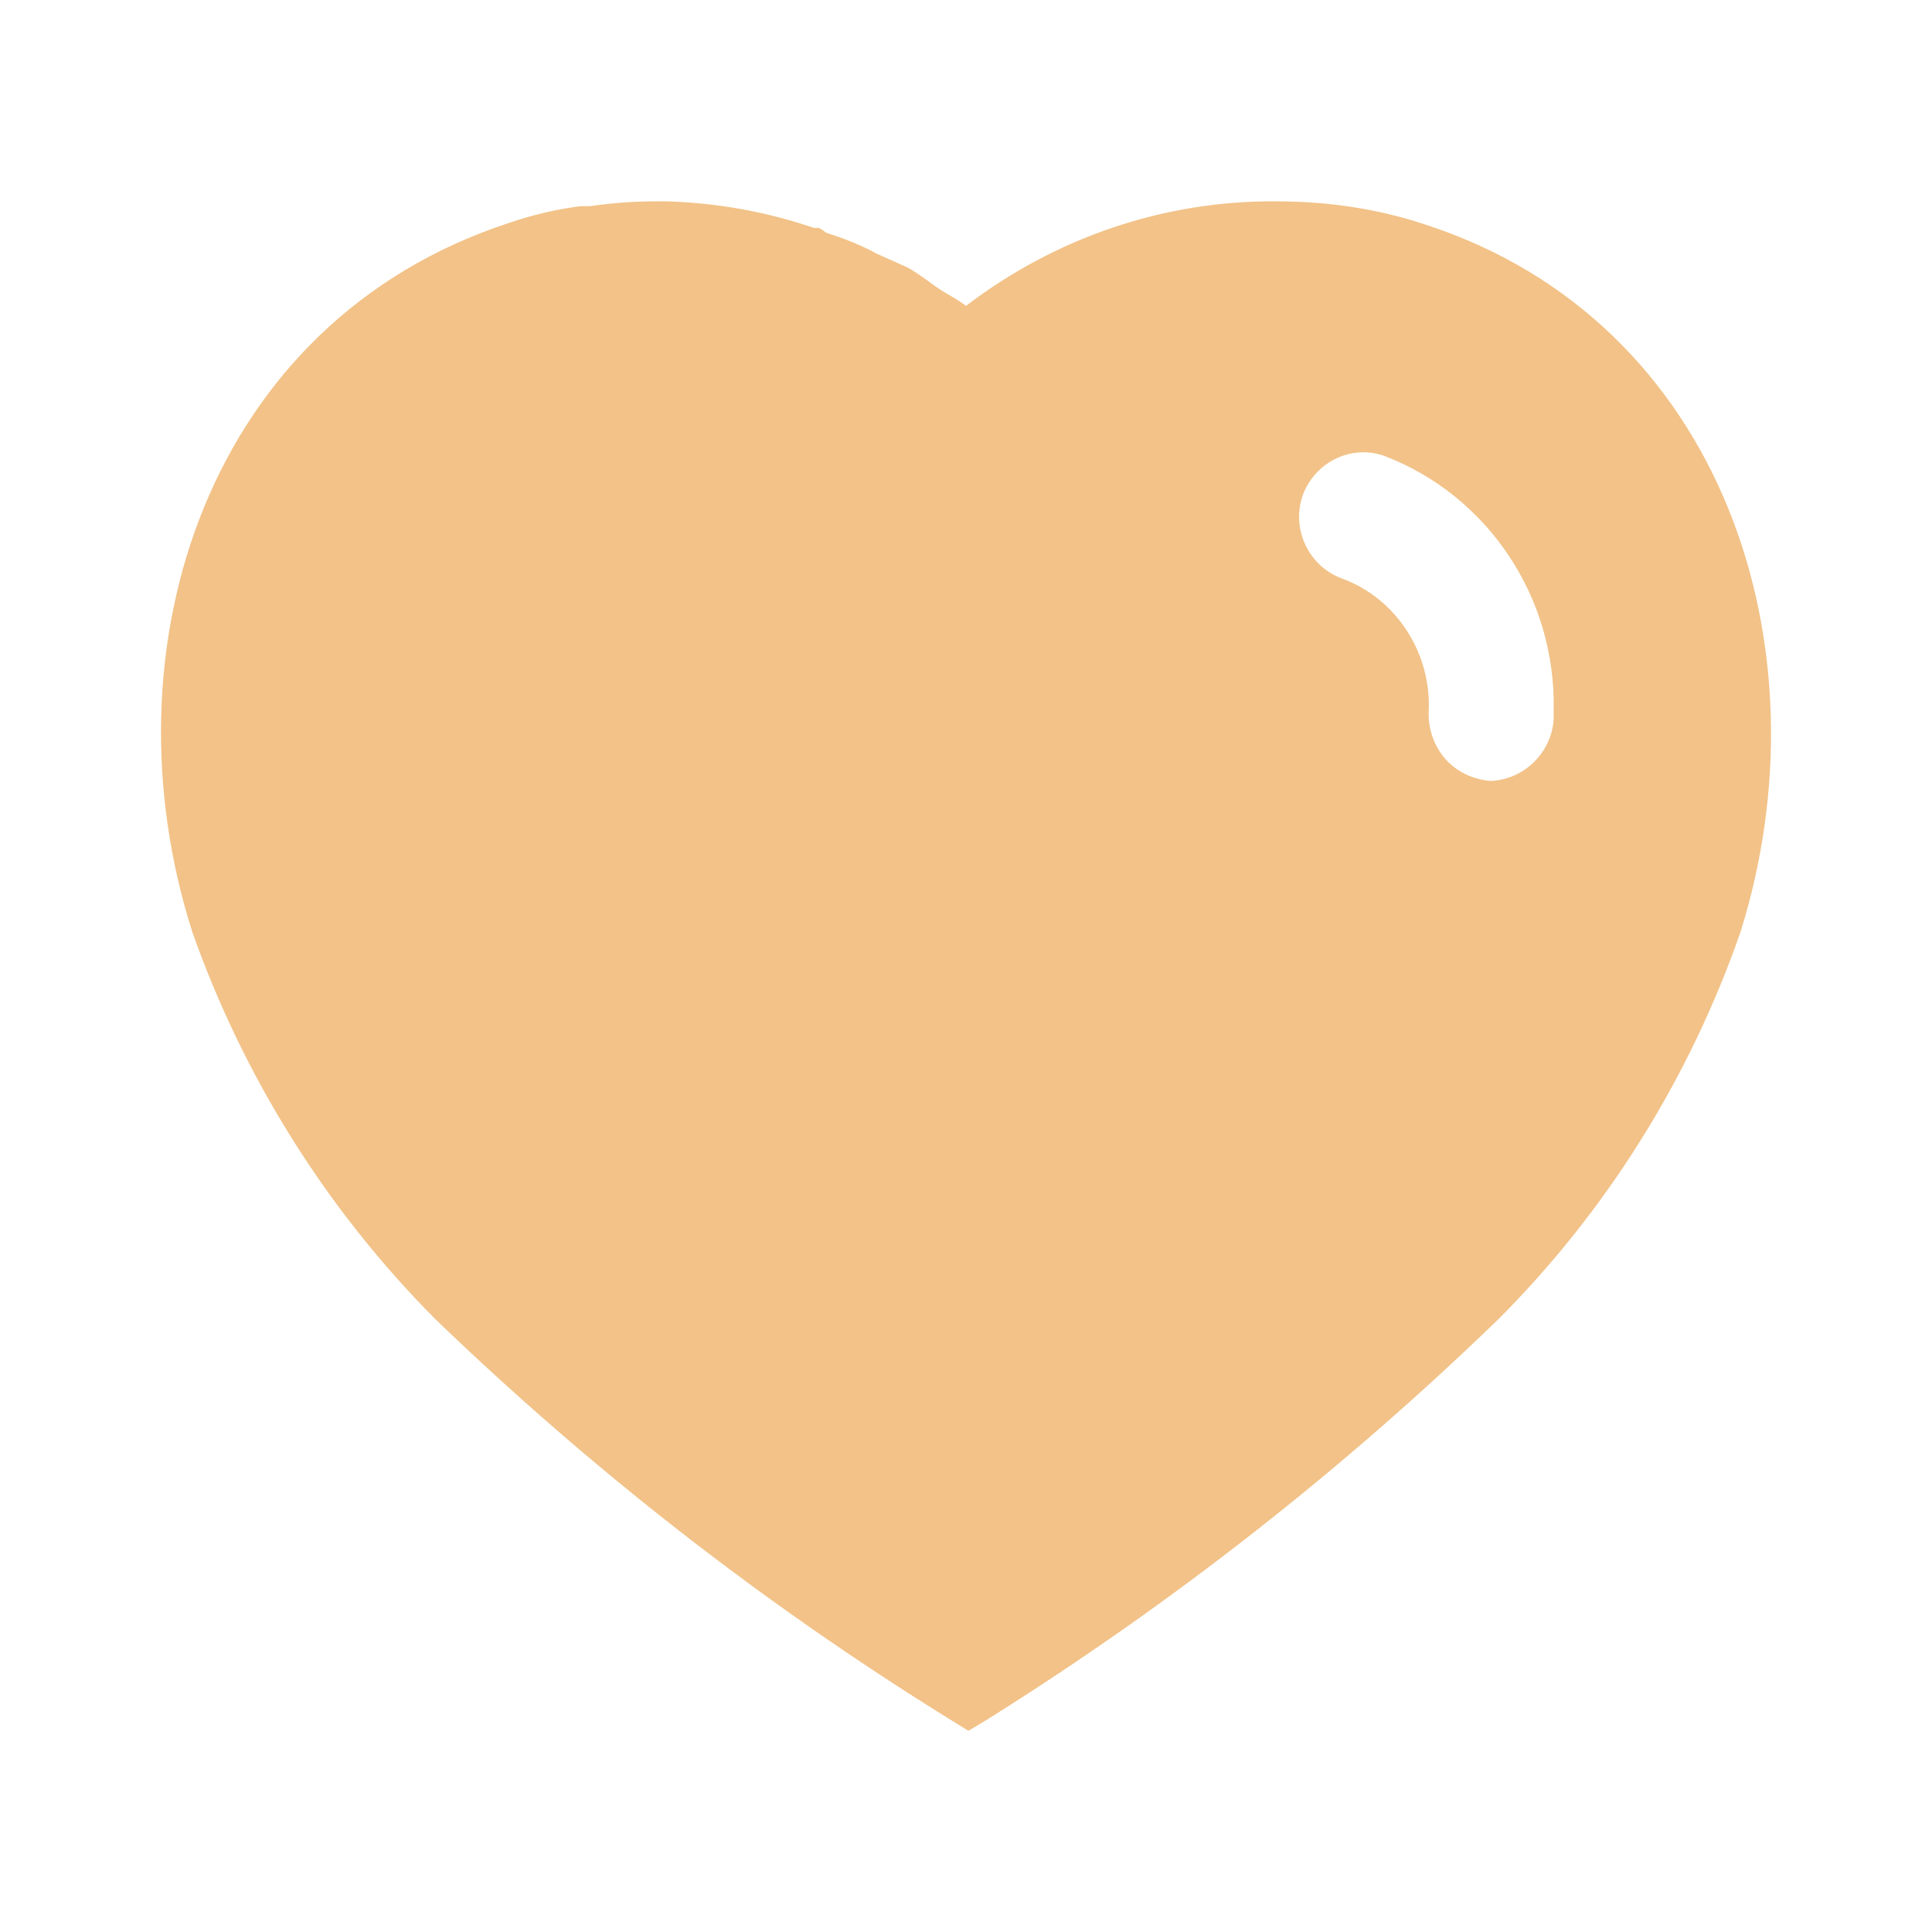
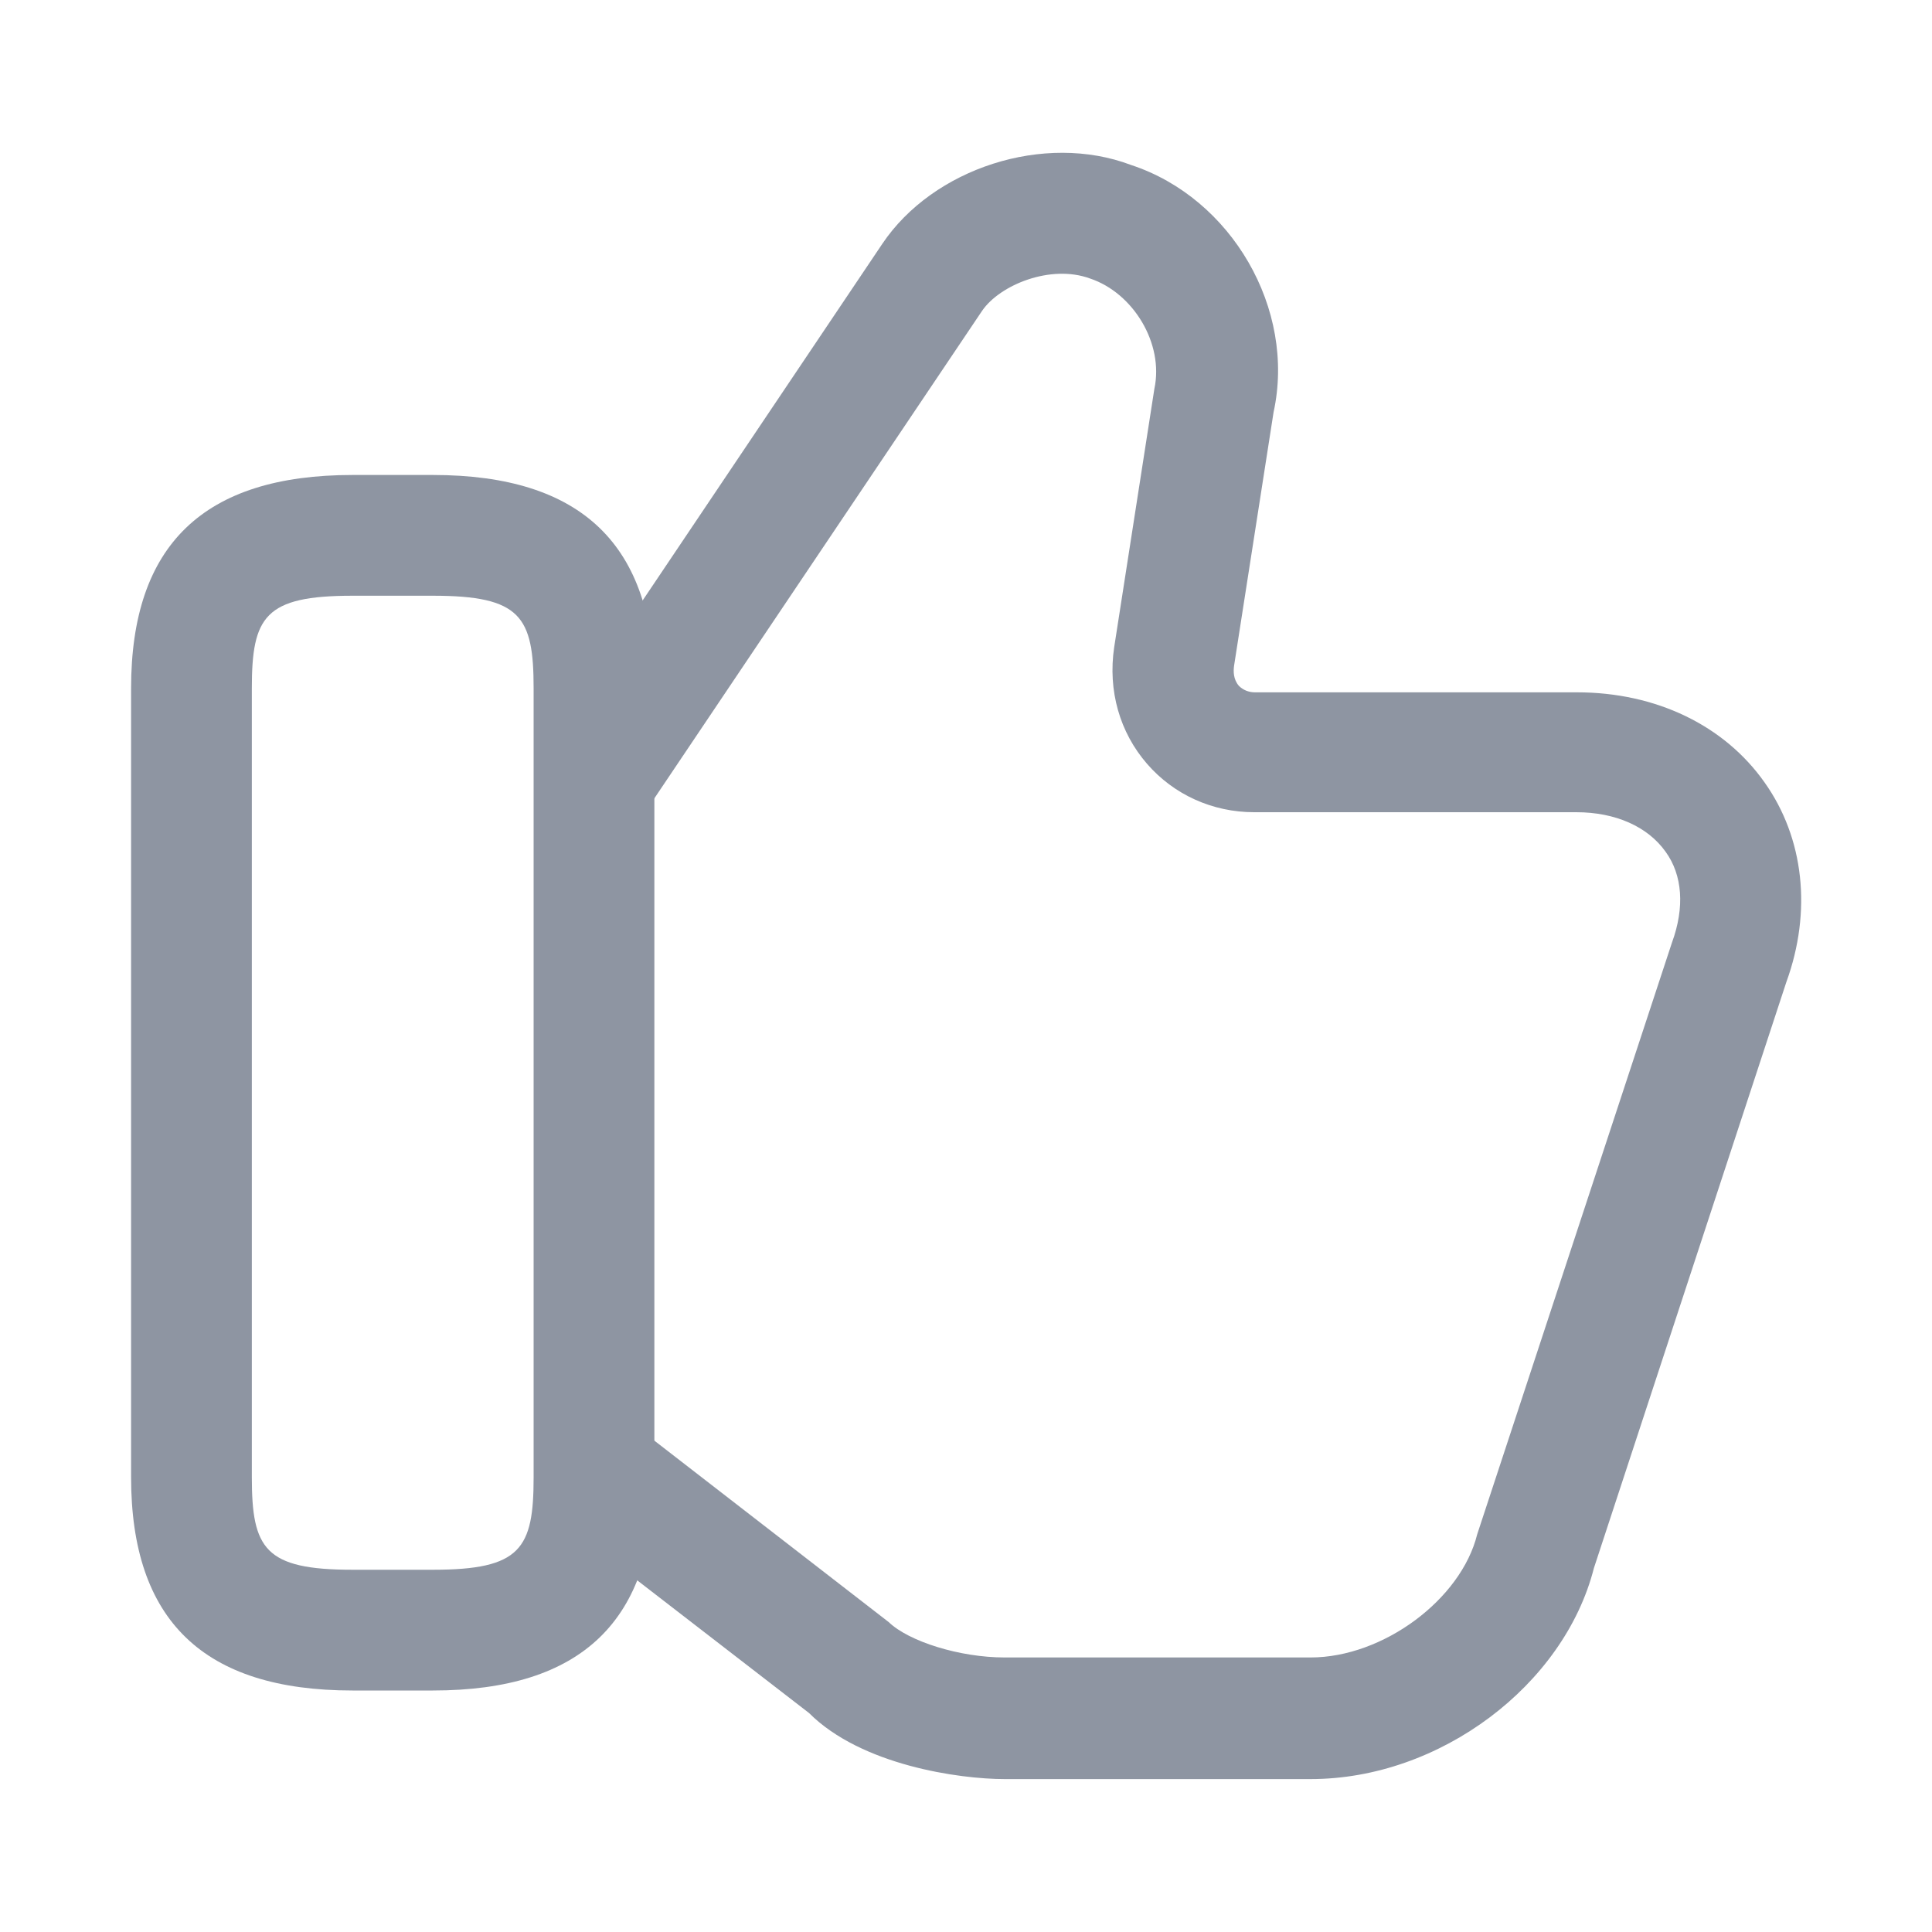
- <svg xmlns="http://www.w3.org/2000/svg" width="24" height="24" viewBox="0 0 24 24" fill="none">
-   <path fill-rule="evenodd" clip-rule="evenodd" d="M15.85 2.501C16.481 2.501 17.111 2.59 17.71 2.791C21.401 3.991 22.731 8.041 21.62 11.581C20.99 13.39 19.96 15.041 18.611 16.39C16.68 18.26 14.561 19.92 12.28 21.35L12.03 21.501L11.77 21.34C9.481 19.92 7.35 18.26 5.401 16.38C4.061 15.031 3.03 13.39 2.39 11.581C1.26 8.041 2.59 3.991 6.321 2.77C6.611 2.67 6.91 2.6 7.21 2.561H7.33C7.611 2.52 7.89 2.501 8.17 2.501H8.28C8.91 2.52 9.52 2.63 10.111 2.831H10.17C10.21 2.85 10.24 2.871 10.26 2.89C10.481 2.961 10.69 3.041 10.89 3.151L11.27 3.321C11.362 3.37 11.465 3.445 11.554 3.509C11.61 3.55 11.661 3.587 11.7 3.611C11.716 3.62 11.733 3.63 11.749 3.64C11.835 3.69 11.925 3.742 12 3.8C13.111 2.951 14.46 2.491 15.85 2.501ZM18.51 9.701C18.92 9.69 19.27 9.361 19.3 8.94V8.821C19.33 7.42 18.481 6.151 17.19 5.661C16.78 5.52 16.33 5.741 16.18 6.161C16.04 6.581 16.26 7.041 16.68 7.19C17.321 7.43 17.75 8.061 17.75 8.76V8.791C17.731 9.02 17.8 9.241 17.94 9.411C18.08 9.581 18.29 9.68 18.51 9.701Z" fill="#F2C288" />
+ <svg xmlns="http://www.w3.org/2000/svg" width="20" height="20" viewBox="0 0 20 20" fill="none">
+   <path d="M13.567 18.417H10.4C9.933 18.417 8.917 18.275 8.375 17.733L5.85 15.783L6.617 14.792L9.2 16.792C9.408 16.992 9.933 17.158 10.4 17.158H13.567C14.317 17.158 15.125 16.558 15.292 15.883L17.308 9.758C17.442 9.392 17.417 9.058 17.242 8.817C17.058 8.558 16.725 8.408 16.317 8.408H12.983C12.55 8.408 12.15 8.225 11.875 7.908C11.592 7.583 11.467 7.15 11.534 6.7L11.95 4.025C12.05 3.558 11.733 3.033 11.284 2.883C10.875 2.733 10.35 2.95 10.167 3.217L6.75 8.3L5.717 7.608L9.133 2.525C9.658 1.742 10.809 1.367 11.709 1.708C12.75 2.05 13.417 3.2 13.184 4.267L12.775 6.892C12.767 6.95 12.767 7.033 12.825 7.1C12.867 7.142 12.925 7.167 12.992 7.167H16.325C17.142 7.167 17.85 7.508 18.267 8.1C18.675 8.675 18.759 9.433 18.492 10.167L16.5 16.233C16.192 17.442 14.909 18.417 13.567 18.417Z" fill="#8E95A2" />
+   <path d="M4.482 17.5H3.649C2.107 17.5 1.357 16.775 1.357 15.292V7.125C1.357 5.642 2.107 4.917 3.649 4.917H4.482C6.024 4.917 6.774 5.642 6.774 7.125V15.292C6.774 16.775 6.024 17.5 4.482 17.5ZM3.649 6.167C2.741 6.167 2.607 6.383 2.607 7.125V15.292C2.607 16.033 2.741 16.25 3.649 16.25H4.482C5.391 16.25 5.524 16.033 5.524 15.292V7.125C5.524 6.383 5.391 6.167 4.482 6.167H3.649Z" fill="#8E95A2" />
</svg>
